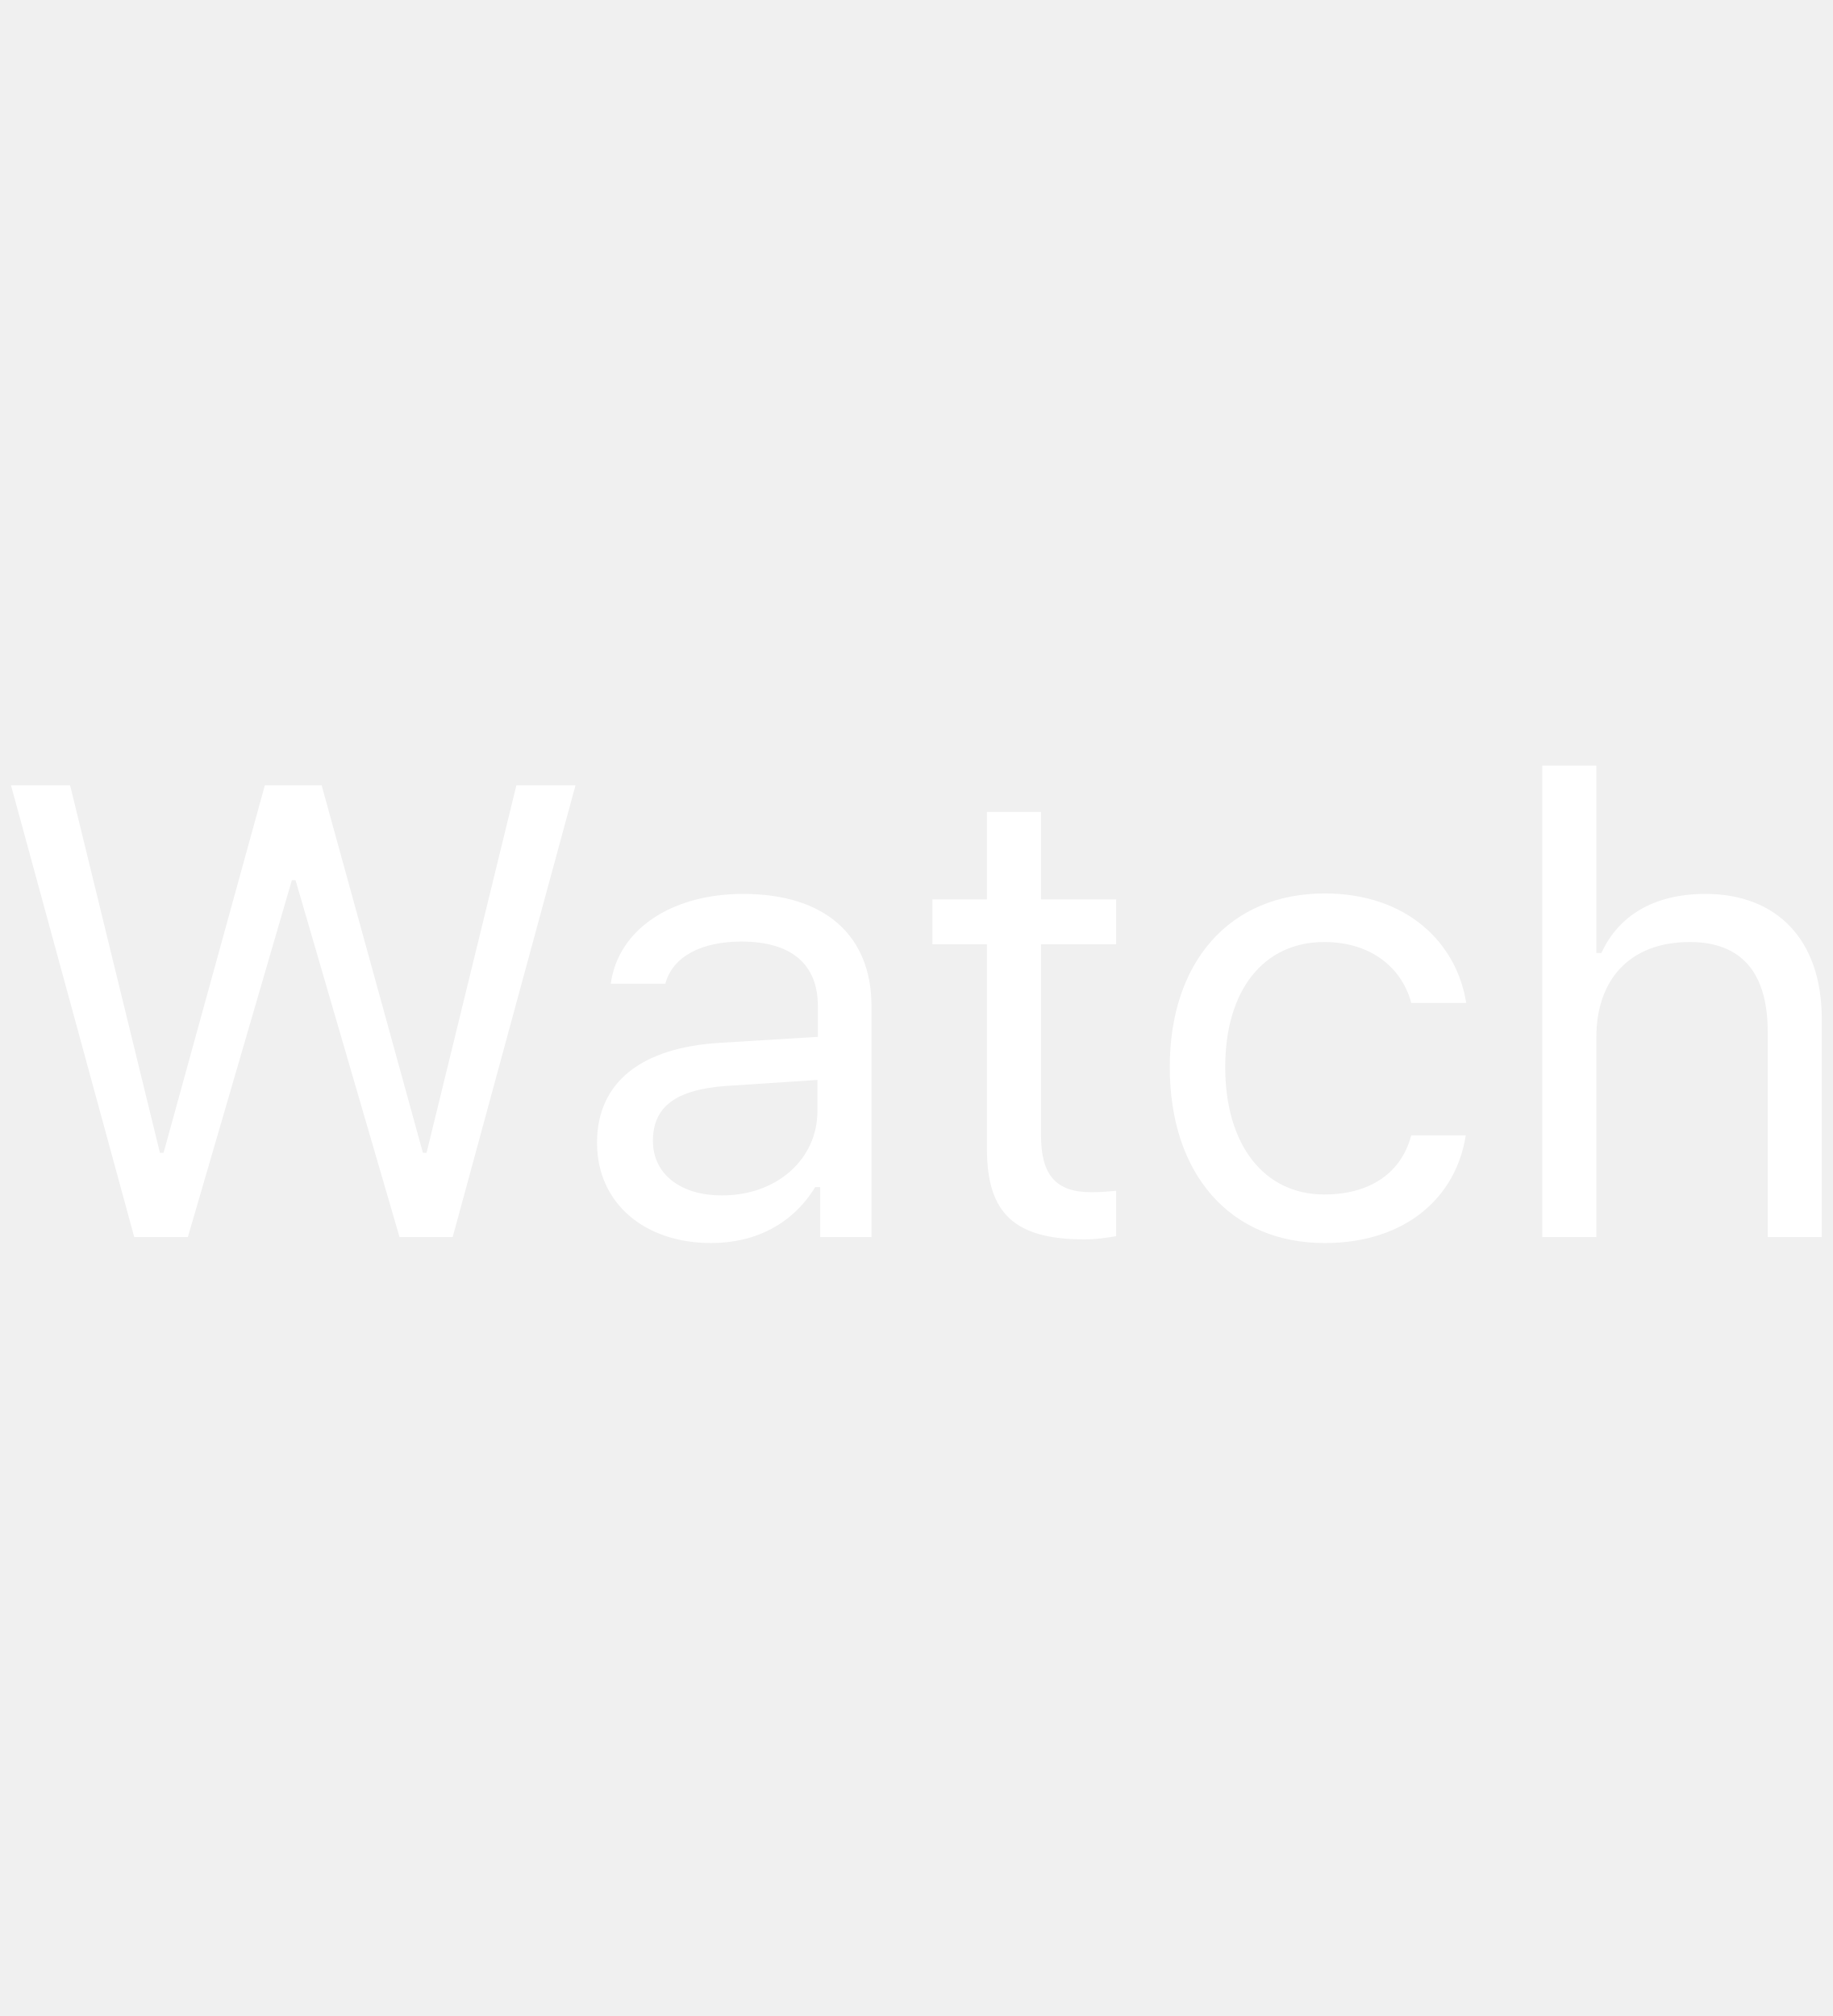
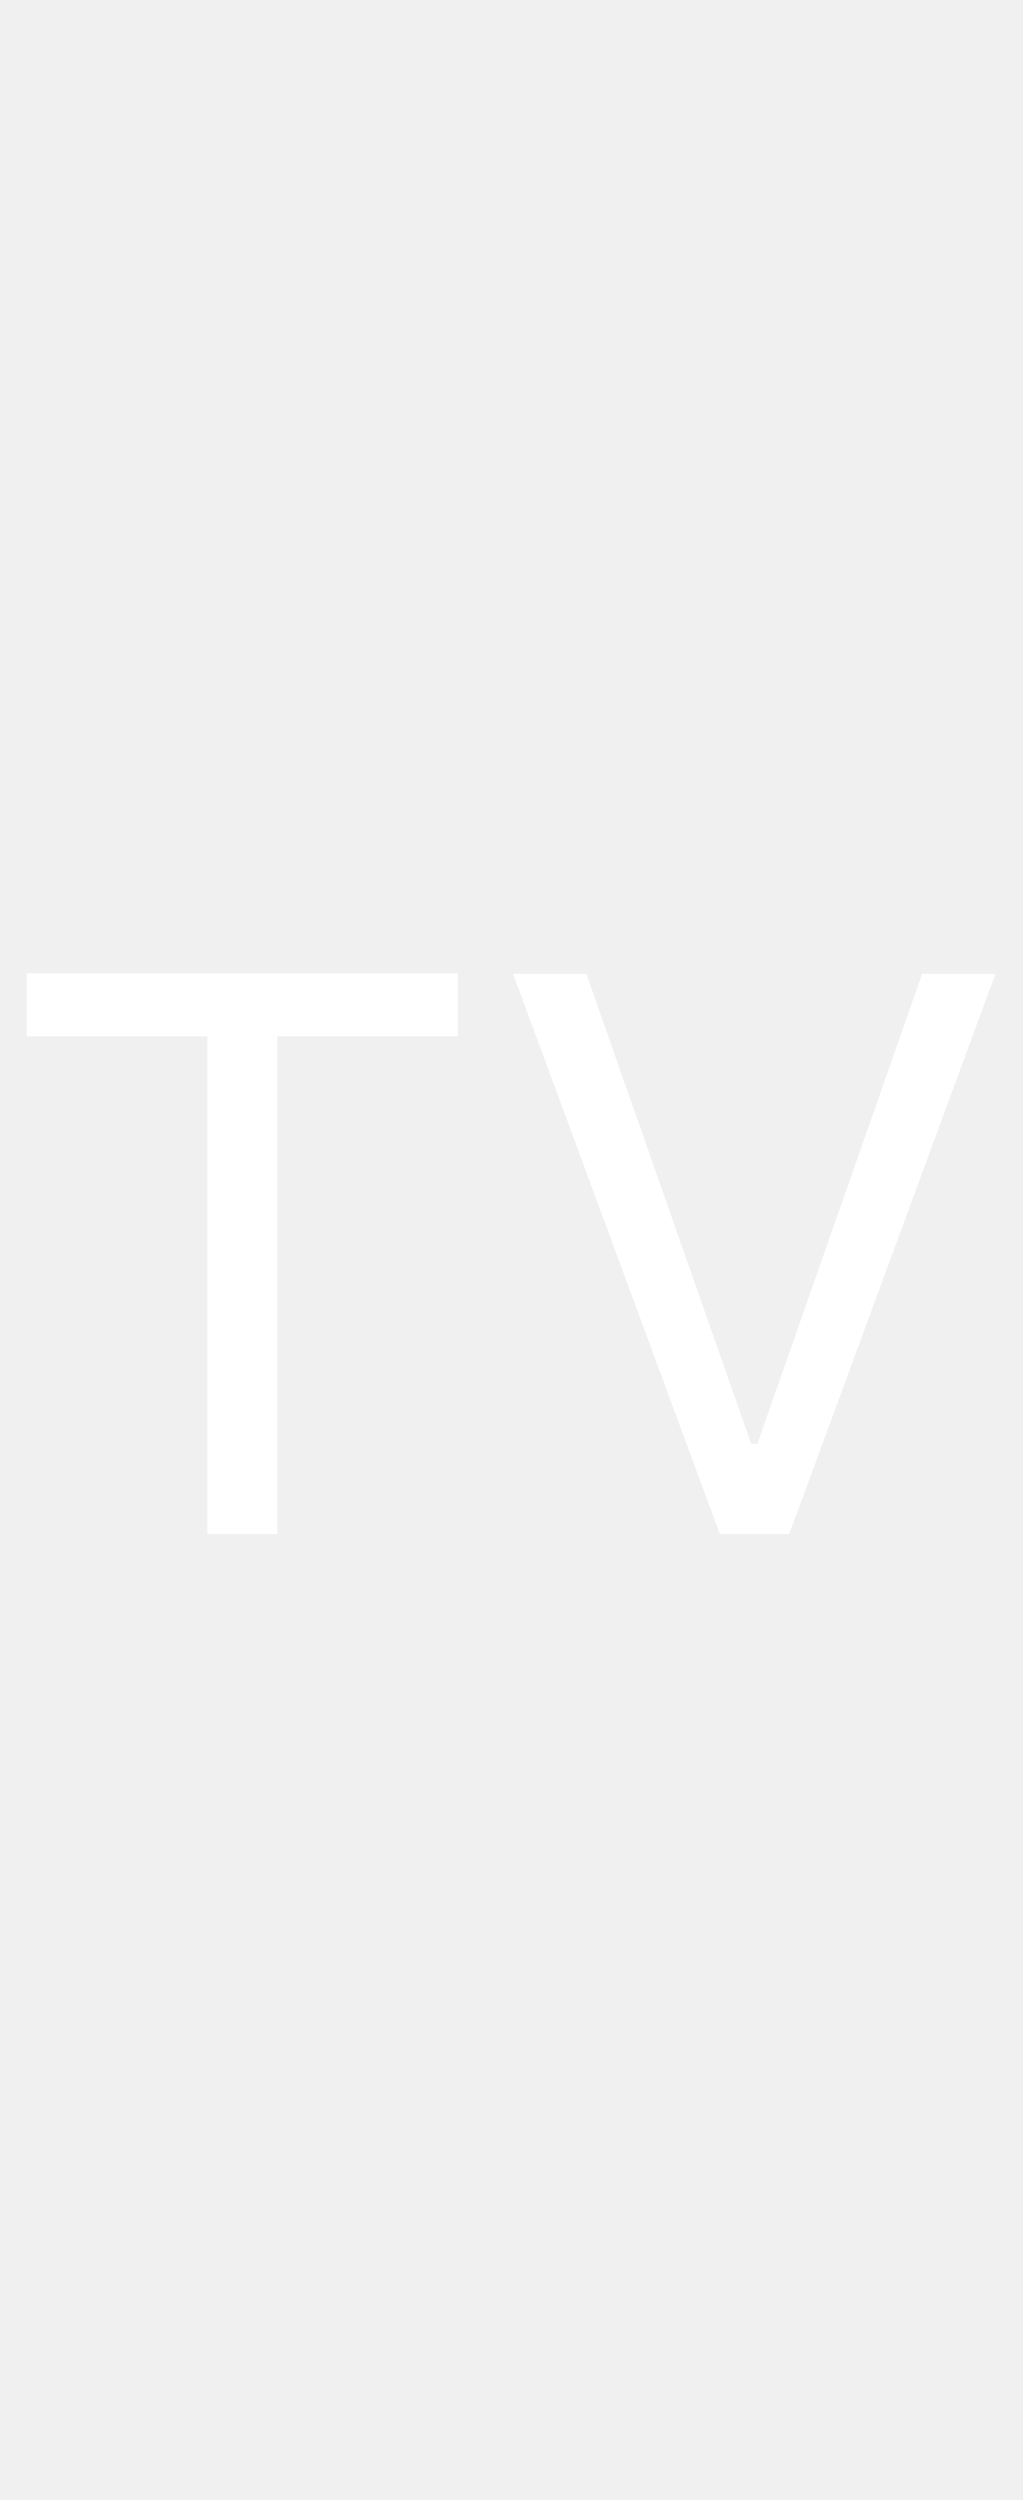
- <svg xmlns="http://www.w3.org/2000/svg" version="1.1" x="0px" y="0px" width="40px" height="44px" viewBox="0 0 40 44" style="enable-background:new 0 0 40 44;" xml:space="preserve">
-   <g id="Assets_Small">
- </g>
-   <g id="Assets_Large">
-     <g id="Watch">
-       <path style="fill:#FFFFFF;" d="M4.1,27H2.93l-2.69-9.86h1.29l1.96,8.02h0.08l2.21-8.02h1.24l2.21,8.02h0.08l1.96-8.02h1.29    L9.88,27H8.72l-2.27-7.79H6.37L4.1,27z M13.03,24.94c0-1.32,0.97-2.08,2.69-2.18l2.13-0.13v-0.67c0-0.91-0.57-1.41-1.67-1.41    c-0.88,0-1.5,0.33-1.66,0.92h-1.19c0.16-1.18,1.32-1.96,2.89-1.96c1.8,0,2.8,0.92,2.8,2.45V27h-1.12v-1.09h-0.11    c-0.48,0.79-1.29,1.22-2.27,1.22C14.09,27.13,13.03,26.28,13.03,24.94z M17.84,24.25v-0.68l-1.98,0.13    c-1.12,0.08-1.61,0.46-1.61,1.2c0,0.75,0.64,1.19,1.49,1.19C16.94,26.1,17.84,25.31,17.84,24.25z M22.72,17.72v1.91h1.64v0.98    h-1.64v4.17c0,0.87,0.33,1.24,1.09,1.24c0.21,0,0.33-0.01,0.55-0.03v0.99c-0.23,0.04-0.46,0.07-0.69,0.07    c-1.52,0-2.13-0.56-2.13-1.97v-4.47h-1.19v-0.98h1.19v-1.91H22.72z M30.8,21.89c-0.19-0.73-0.84-1.33-1.9-1.33    c-1.33,0-2.16,1.06-2.16,2.73c0,1.7,0.85,2.78,2.16,2.78c0.99,0,1.68-0.46,1.9-1.29h1.19c-0.21,1.35-1.31,2.35-3.08,2.35    c-2.06,0-3.38-1.5-3.38-3.84c0-2.3,1.31-3.79,3.38-3.79c1.79,0,2.88,1.07,3.09,2.39H30.8z M33.66,16.71h1.18v4.09h0.11    c0.37-0.81,1.14-1.29,2.27-1.29c1.56,0,2.54,1,2.54,2.73V27h-1.18v-4.48c0-1.31-0.59-1.96-1.7-1.96c-1.32,0-2.04,0.83-2.04,2.08    V27h-1.18V16.71z" />
-       <rect x="0" y="0" style="fill:none;" width="40" height="44" />
-     </g>
-   </g>
+ <svg xmlns="http://www.w3.org/2000/svg" width="18" height="44" viewBox="0 0 18 44">
+   <path d="M3.65 27v-8.76H.47v-1.11h7.59v1.11H4.88V27H3.65zm9.02 0l-3.64-9.86h1.29l2.9 8.27h.11l2.9-8.27h1.29L13.89 27h-1.22z" fill="#fff" />
+   <path fill="none" d="M0 0h18v44H0z" />
</svg>
